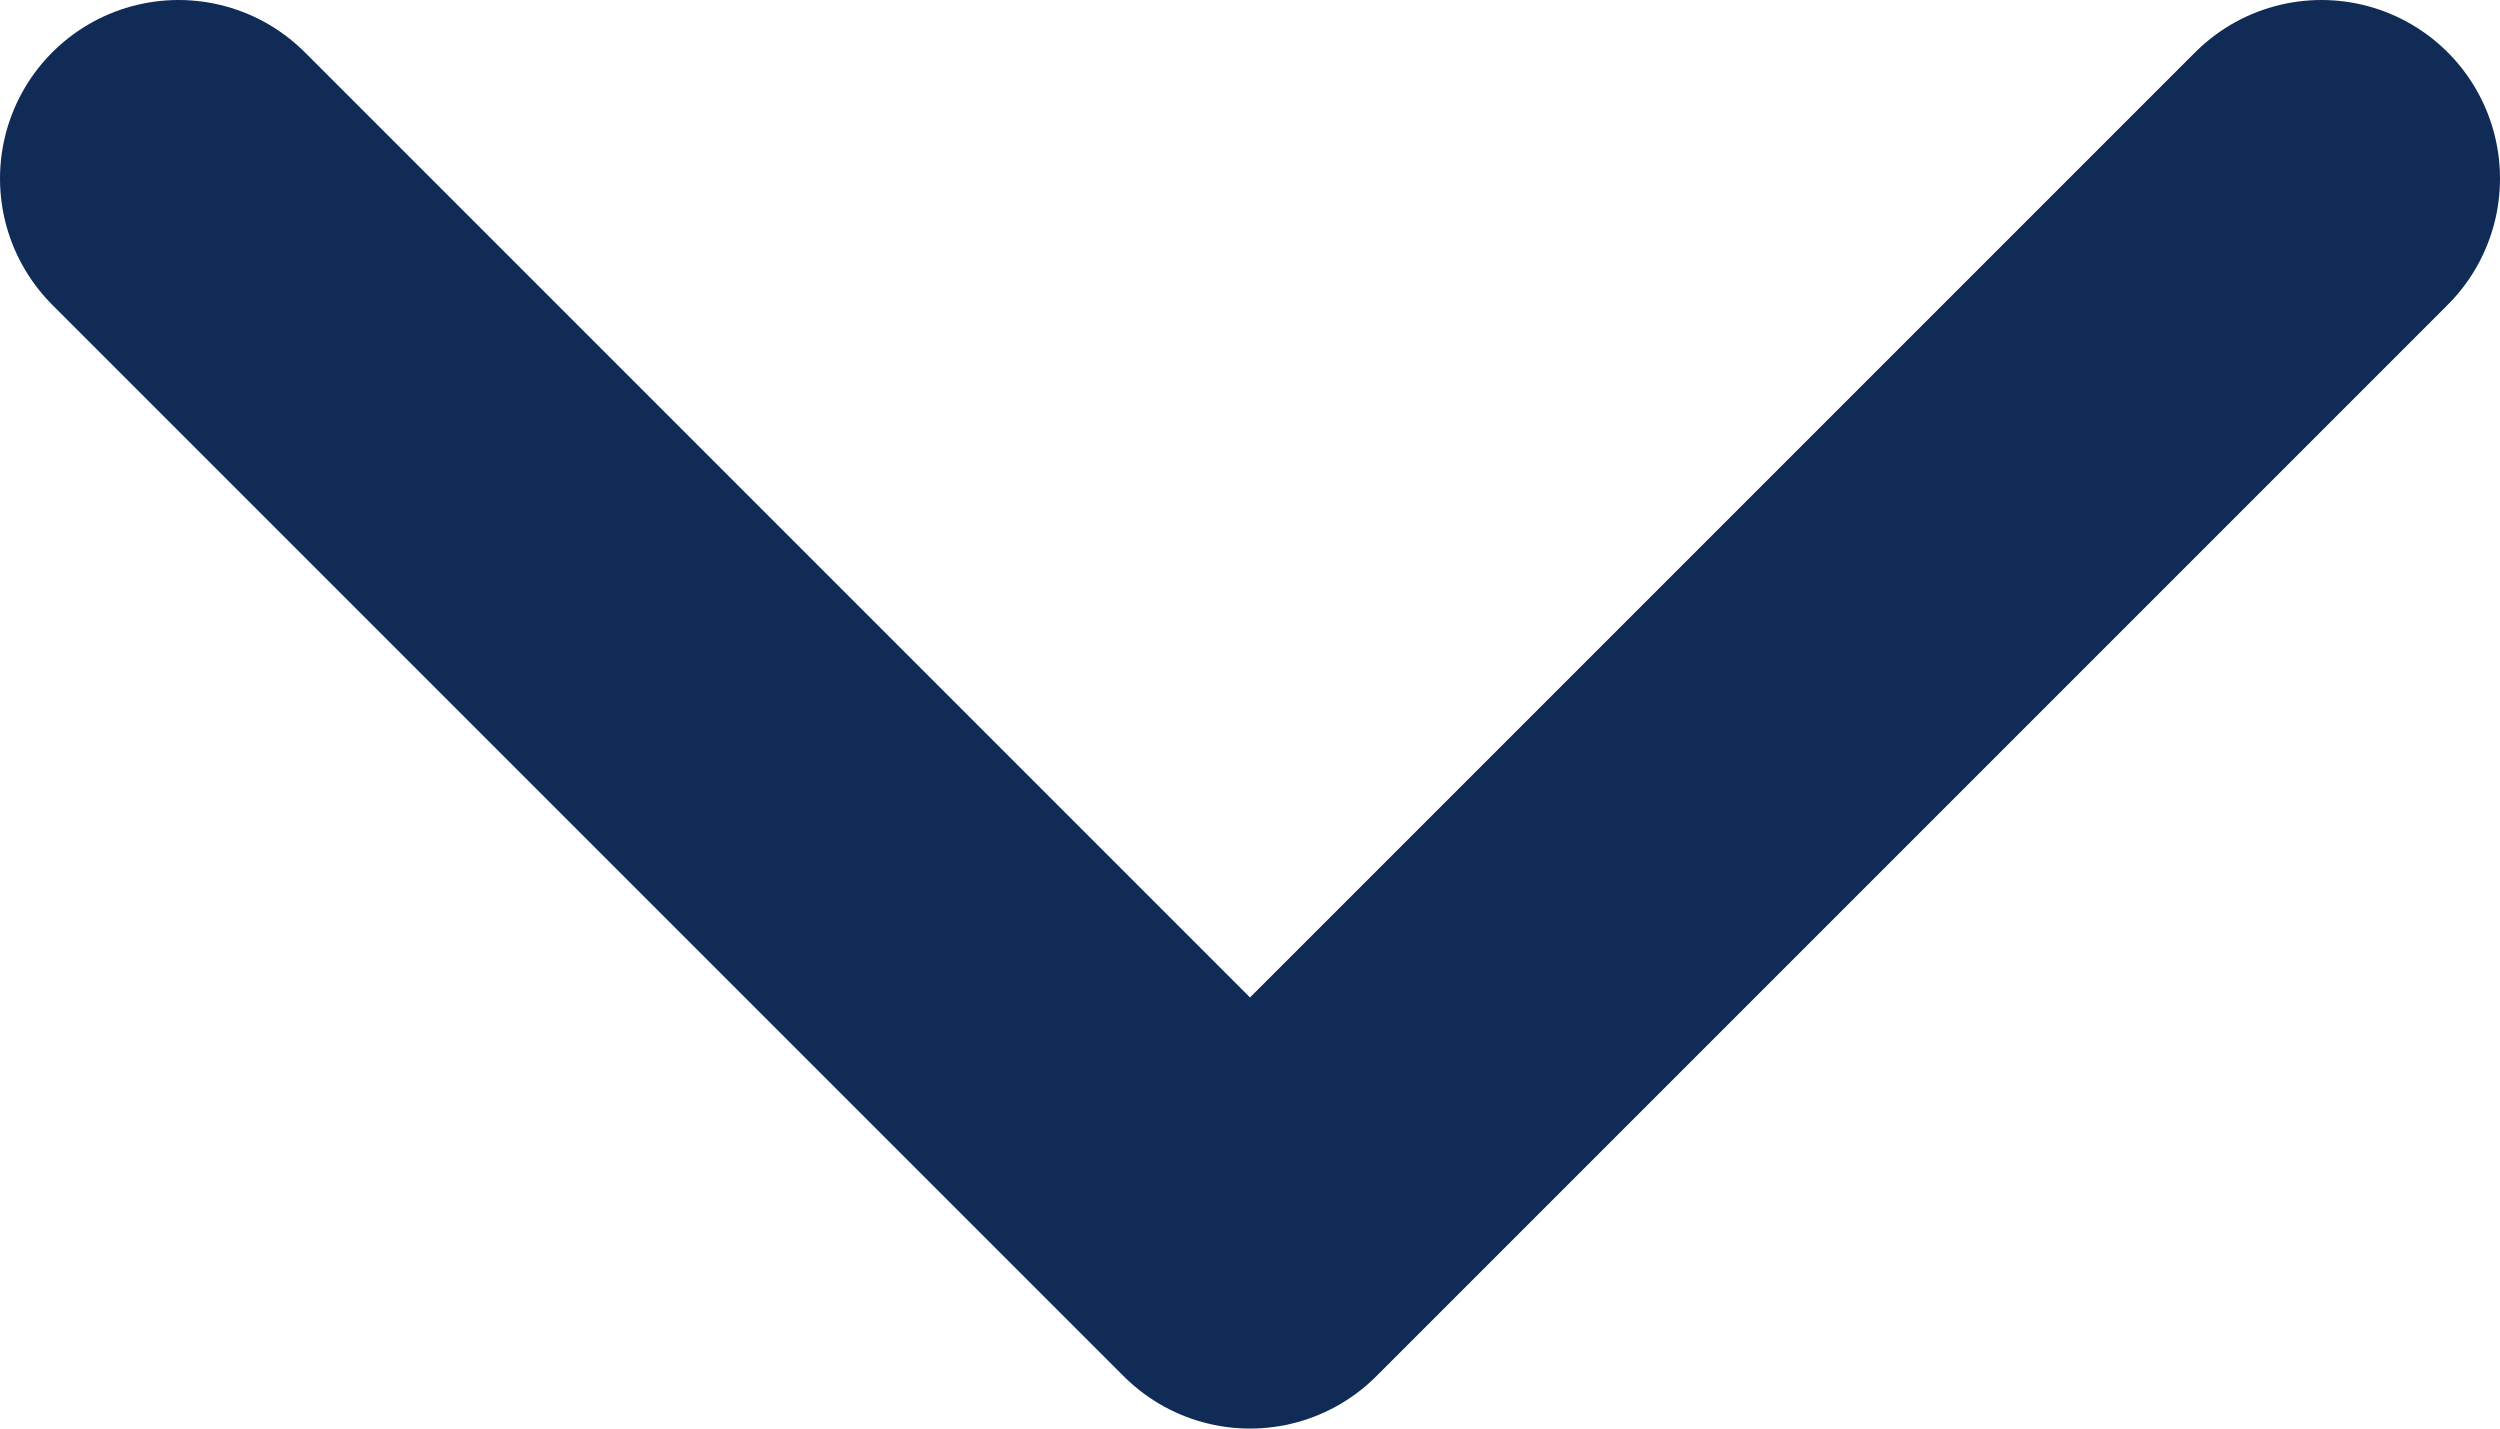
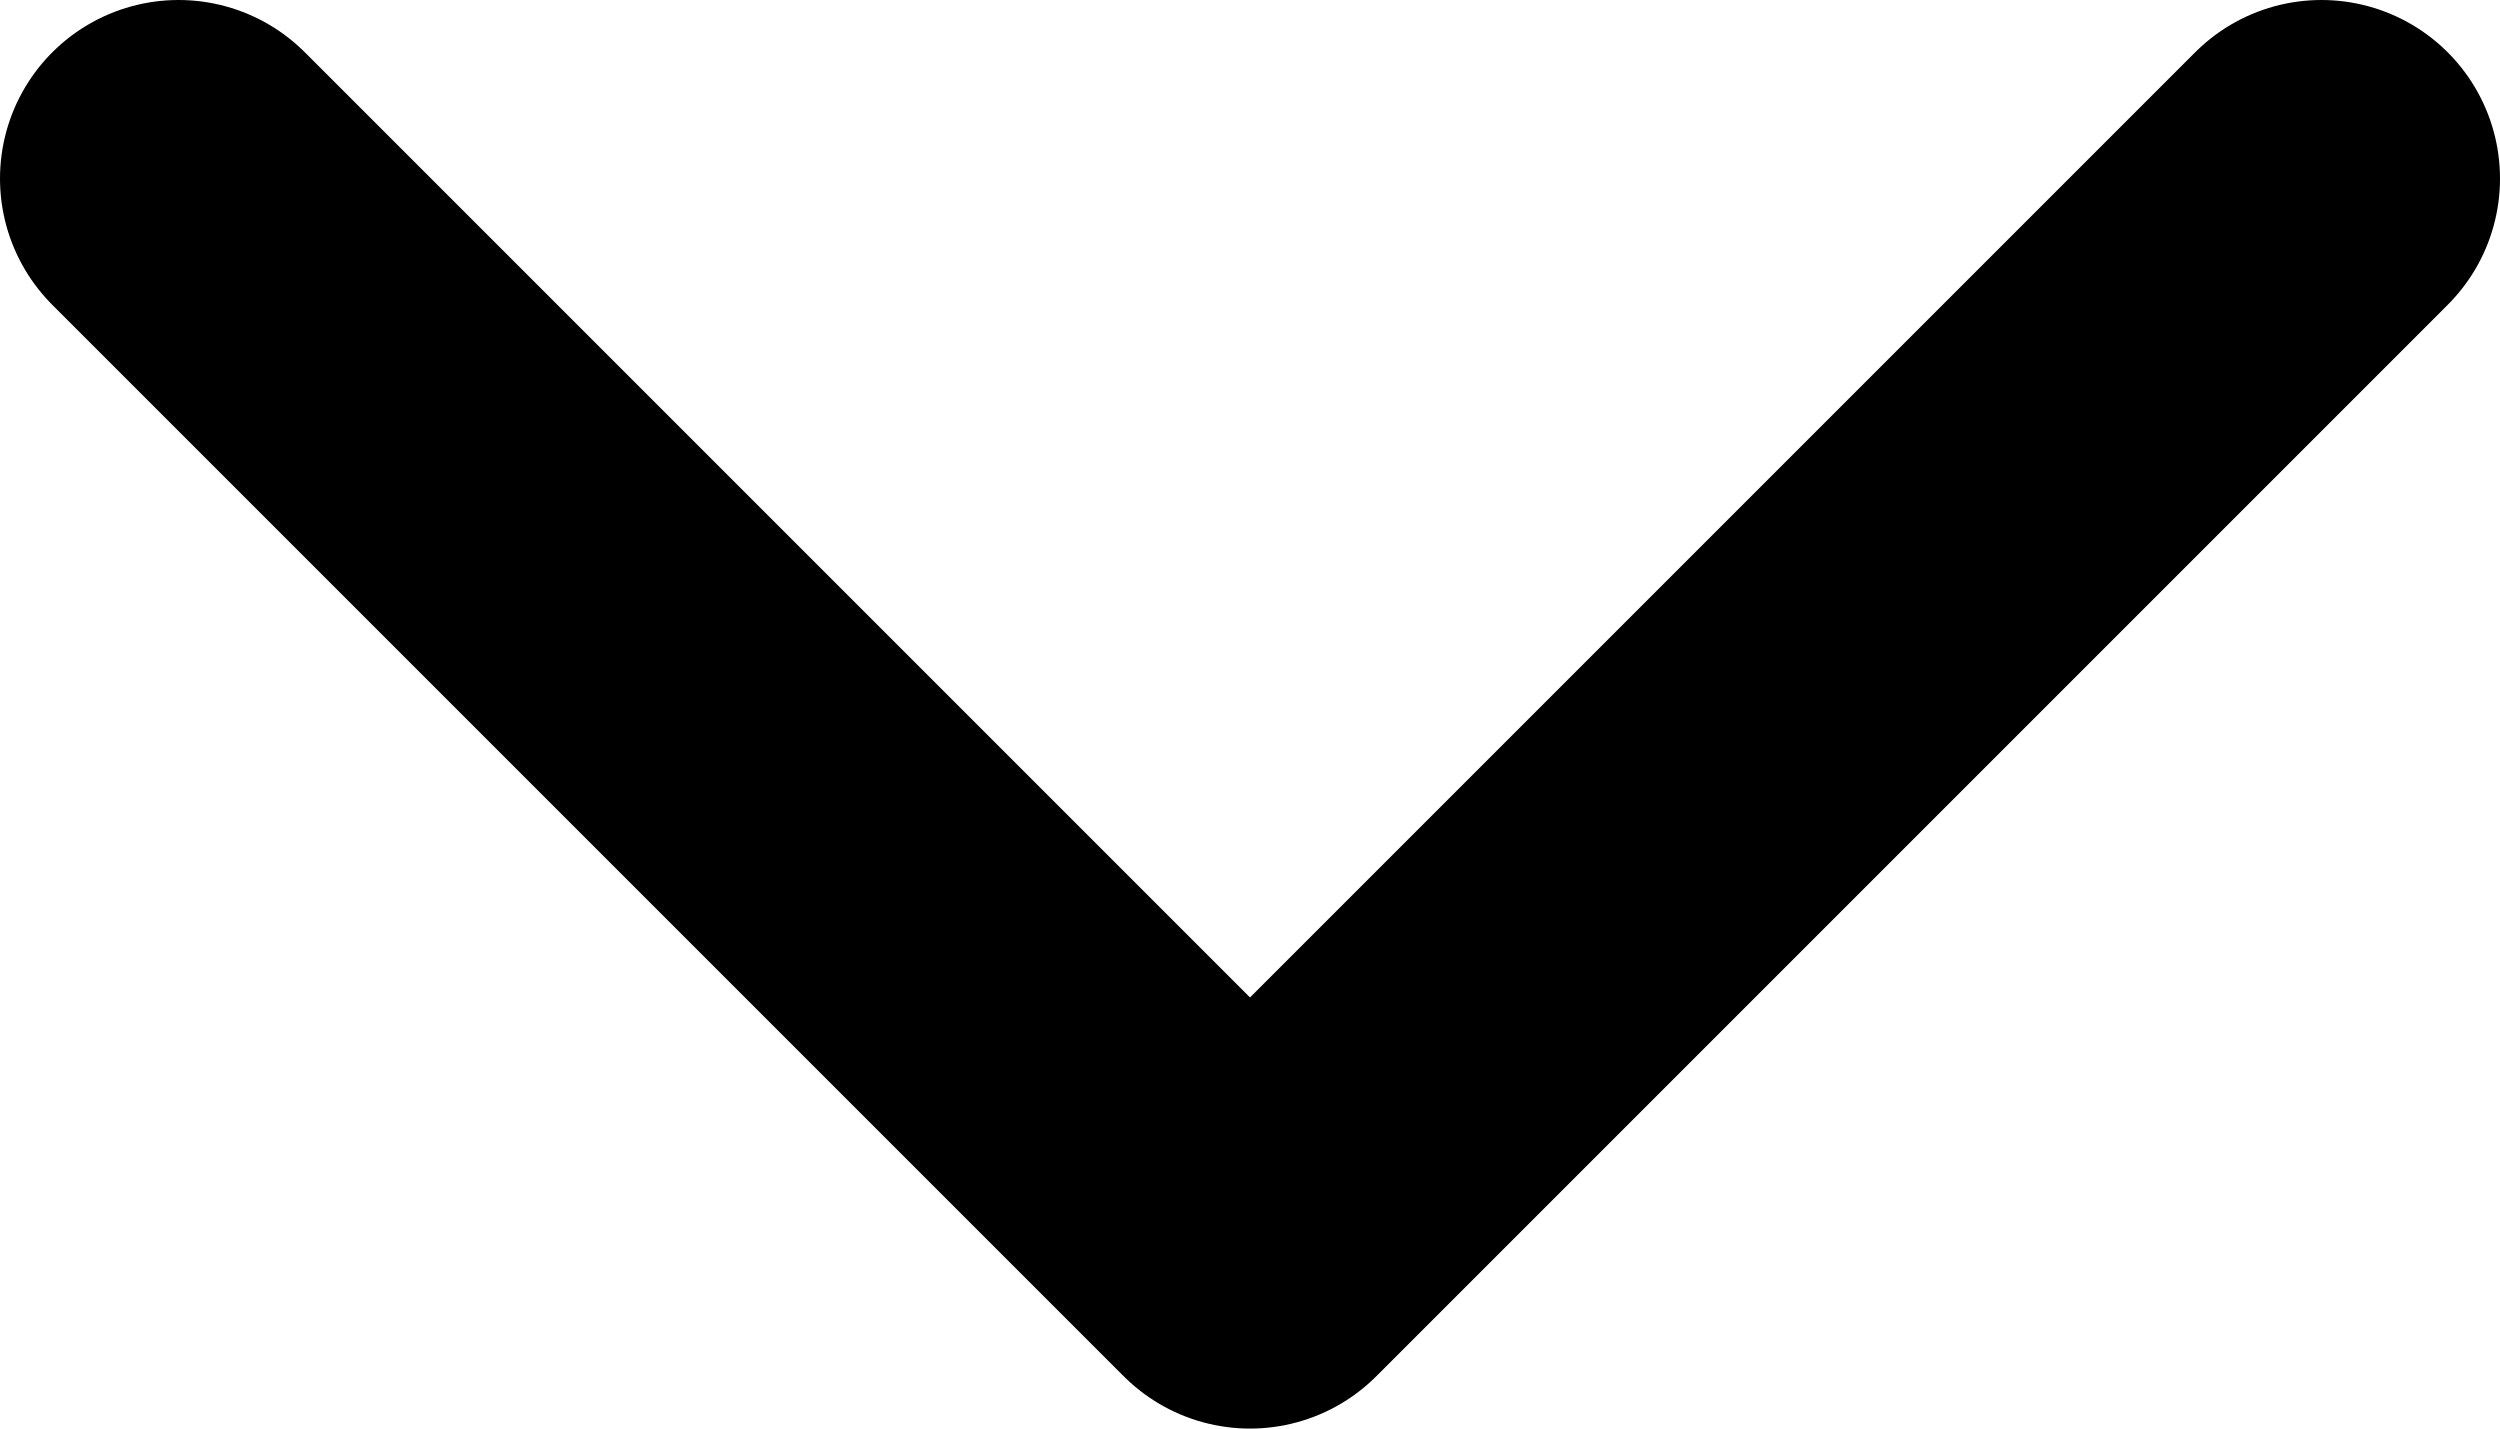
<svg xmlns="http://www.w3.org/2000/svg" width="14" height="8" viewBox="0 0 14 8" fill="none">
-   <path d="M1 1L7 7L13 1" stroke="#102C56" stroke-width="2" stroke-linecap="round" stroke-linejoin="round" />
+   <path d="M1 1L7 7L13 1" stroke="currentColor" stroke-width="2" stroke-linecap="round" stroke-linejoin="round" />
</svg>
